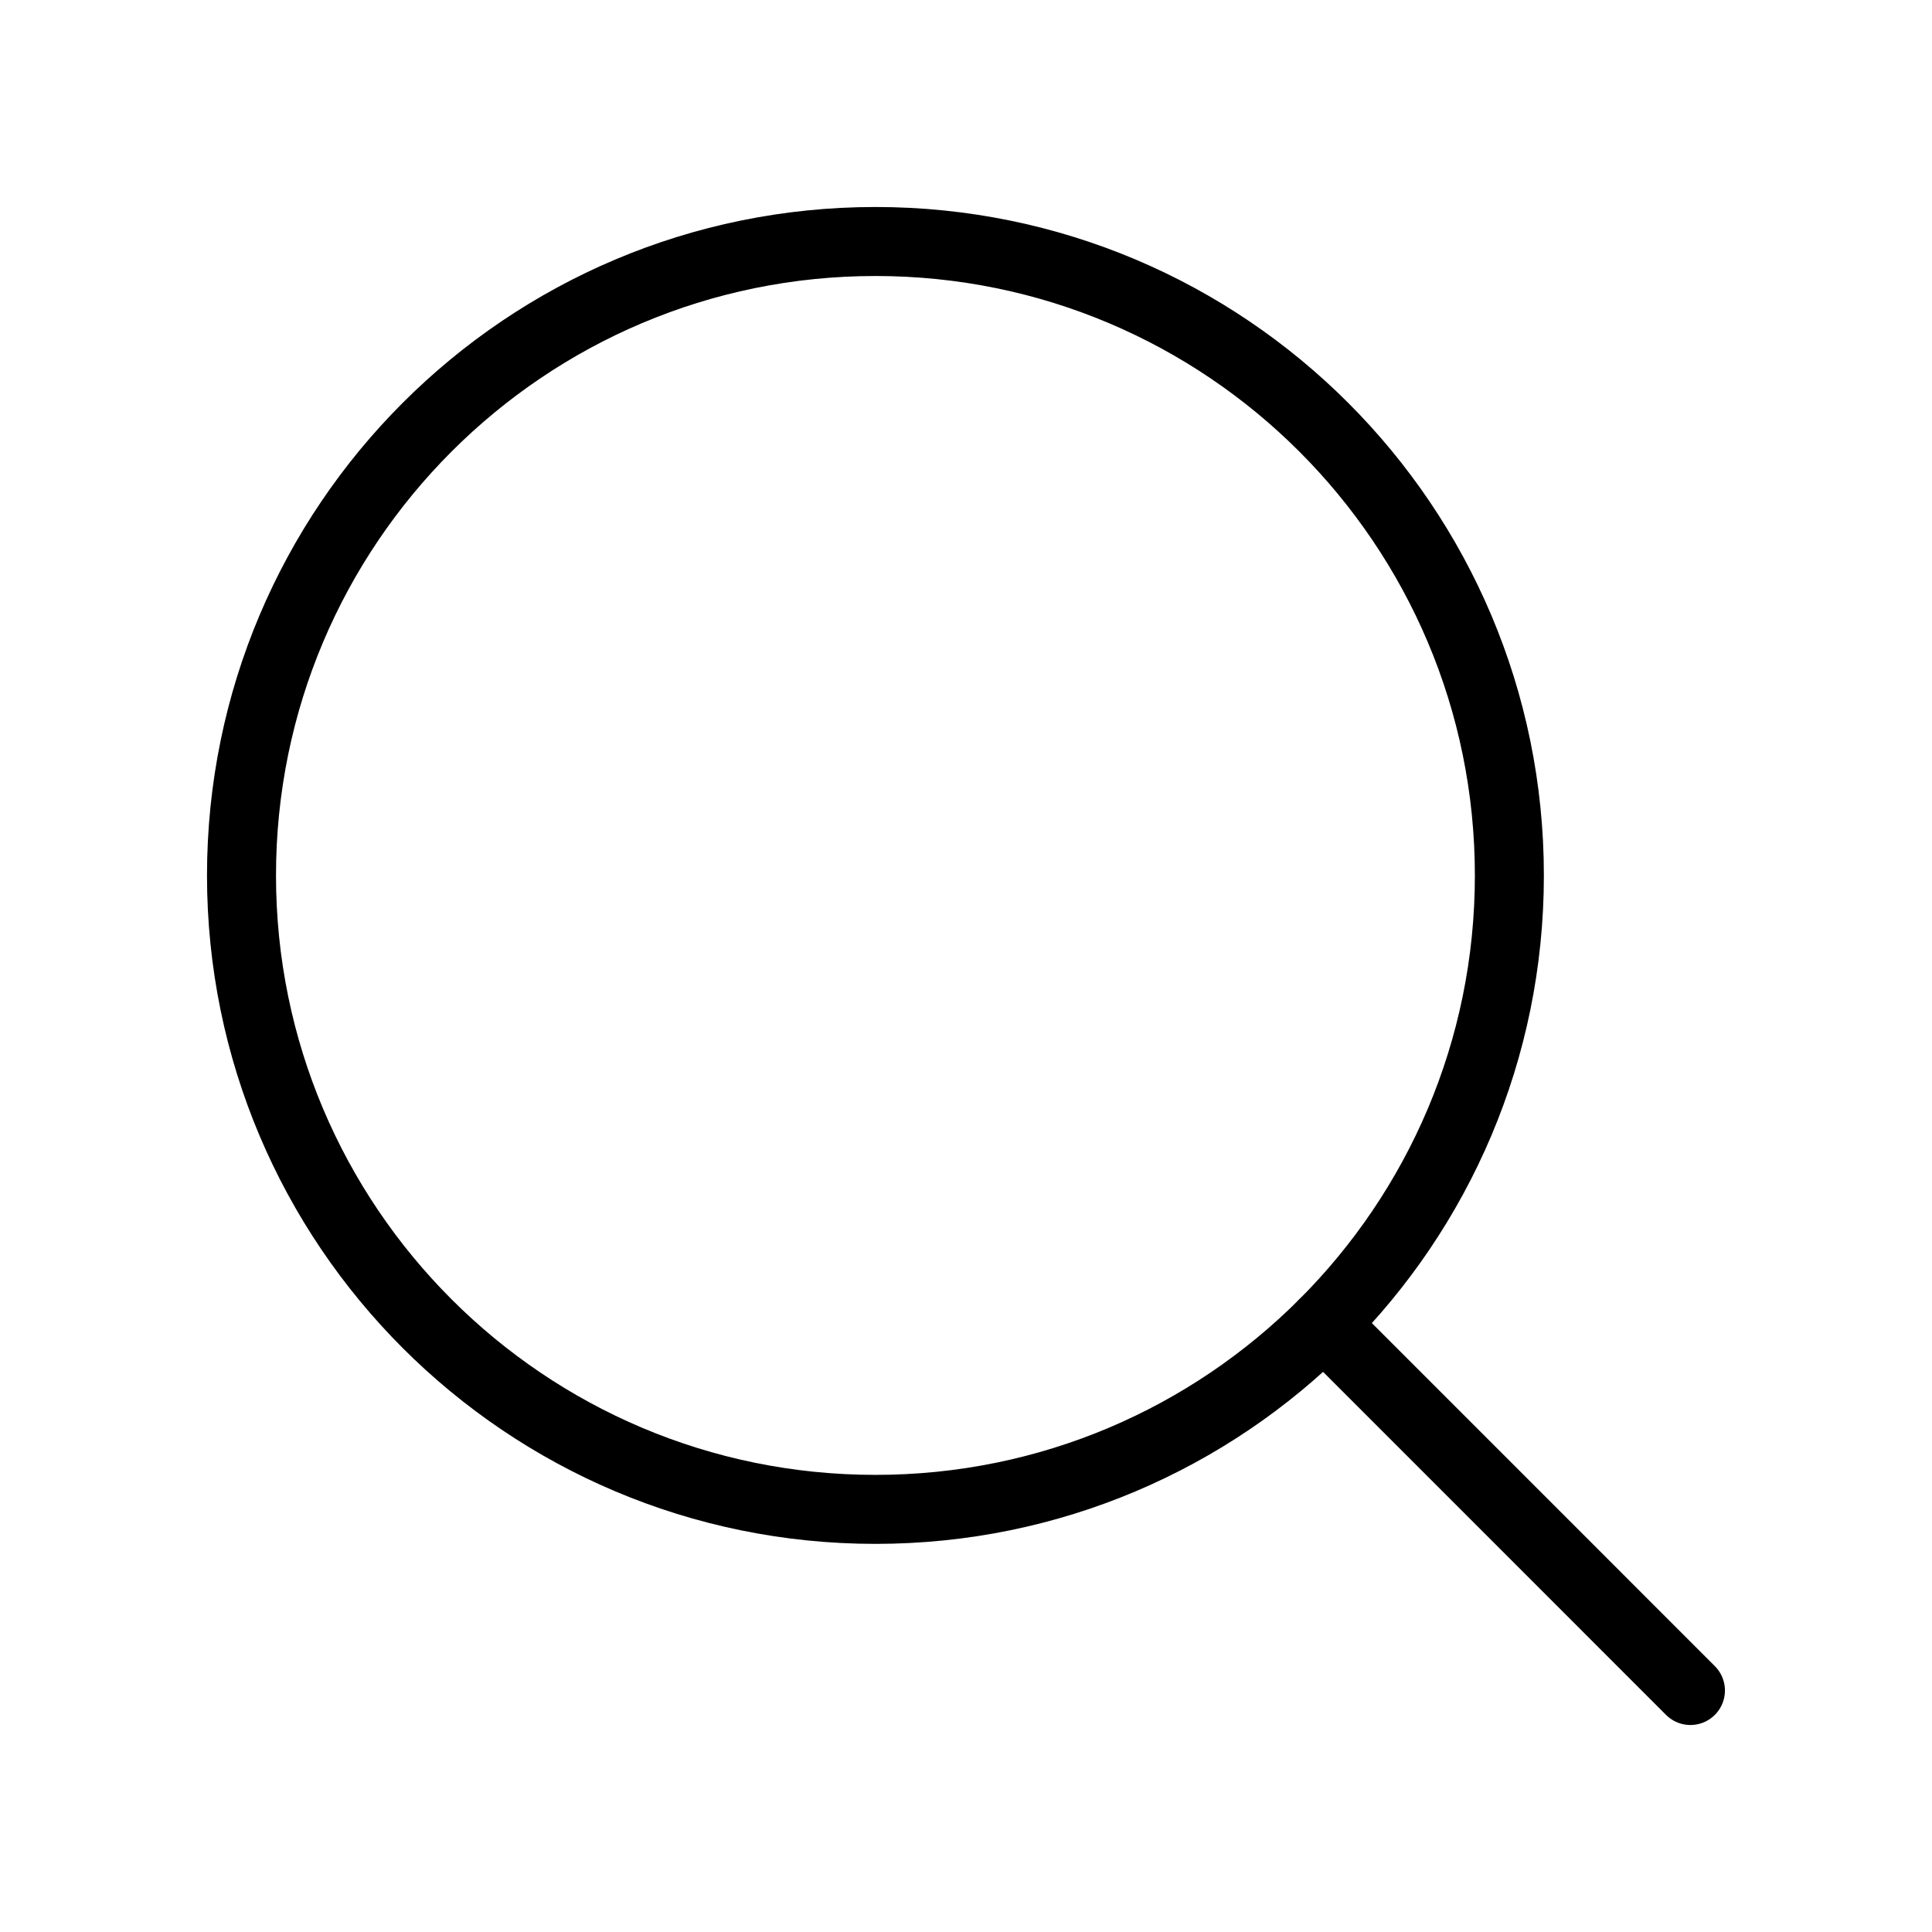
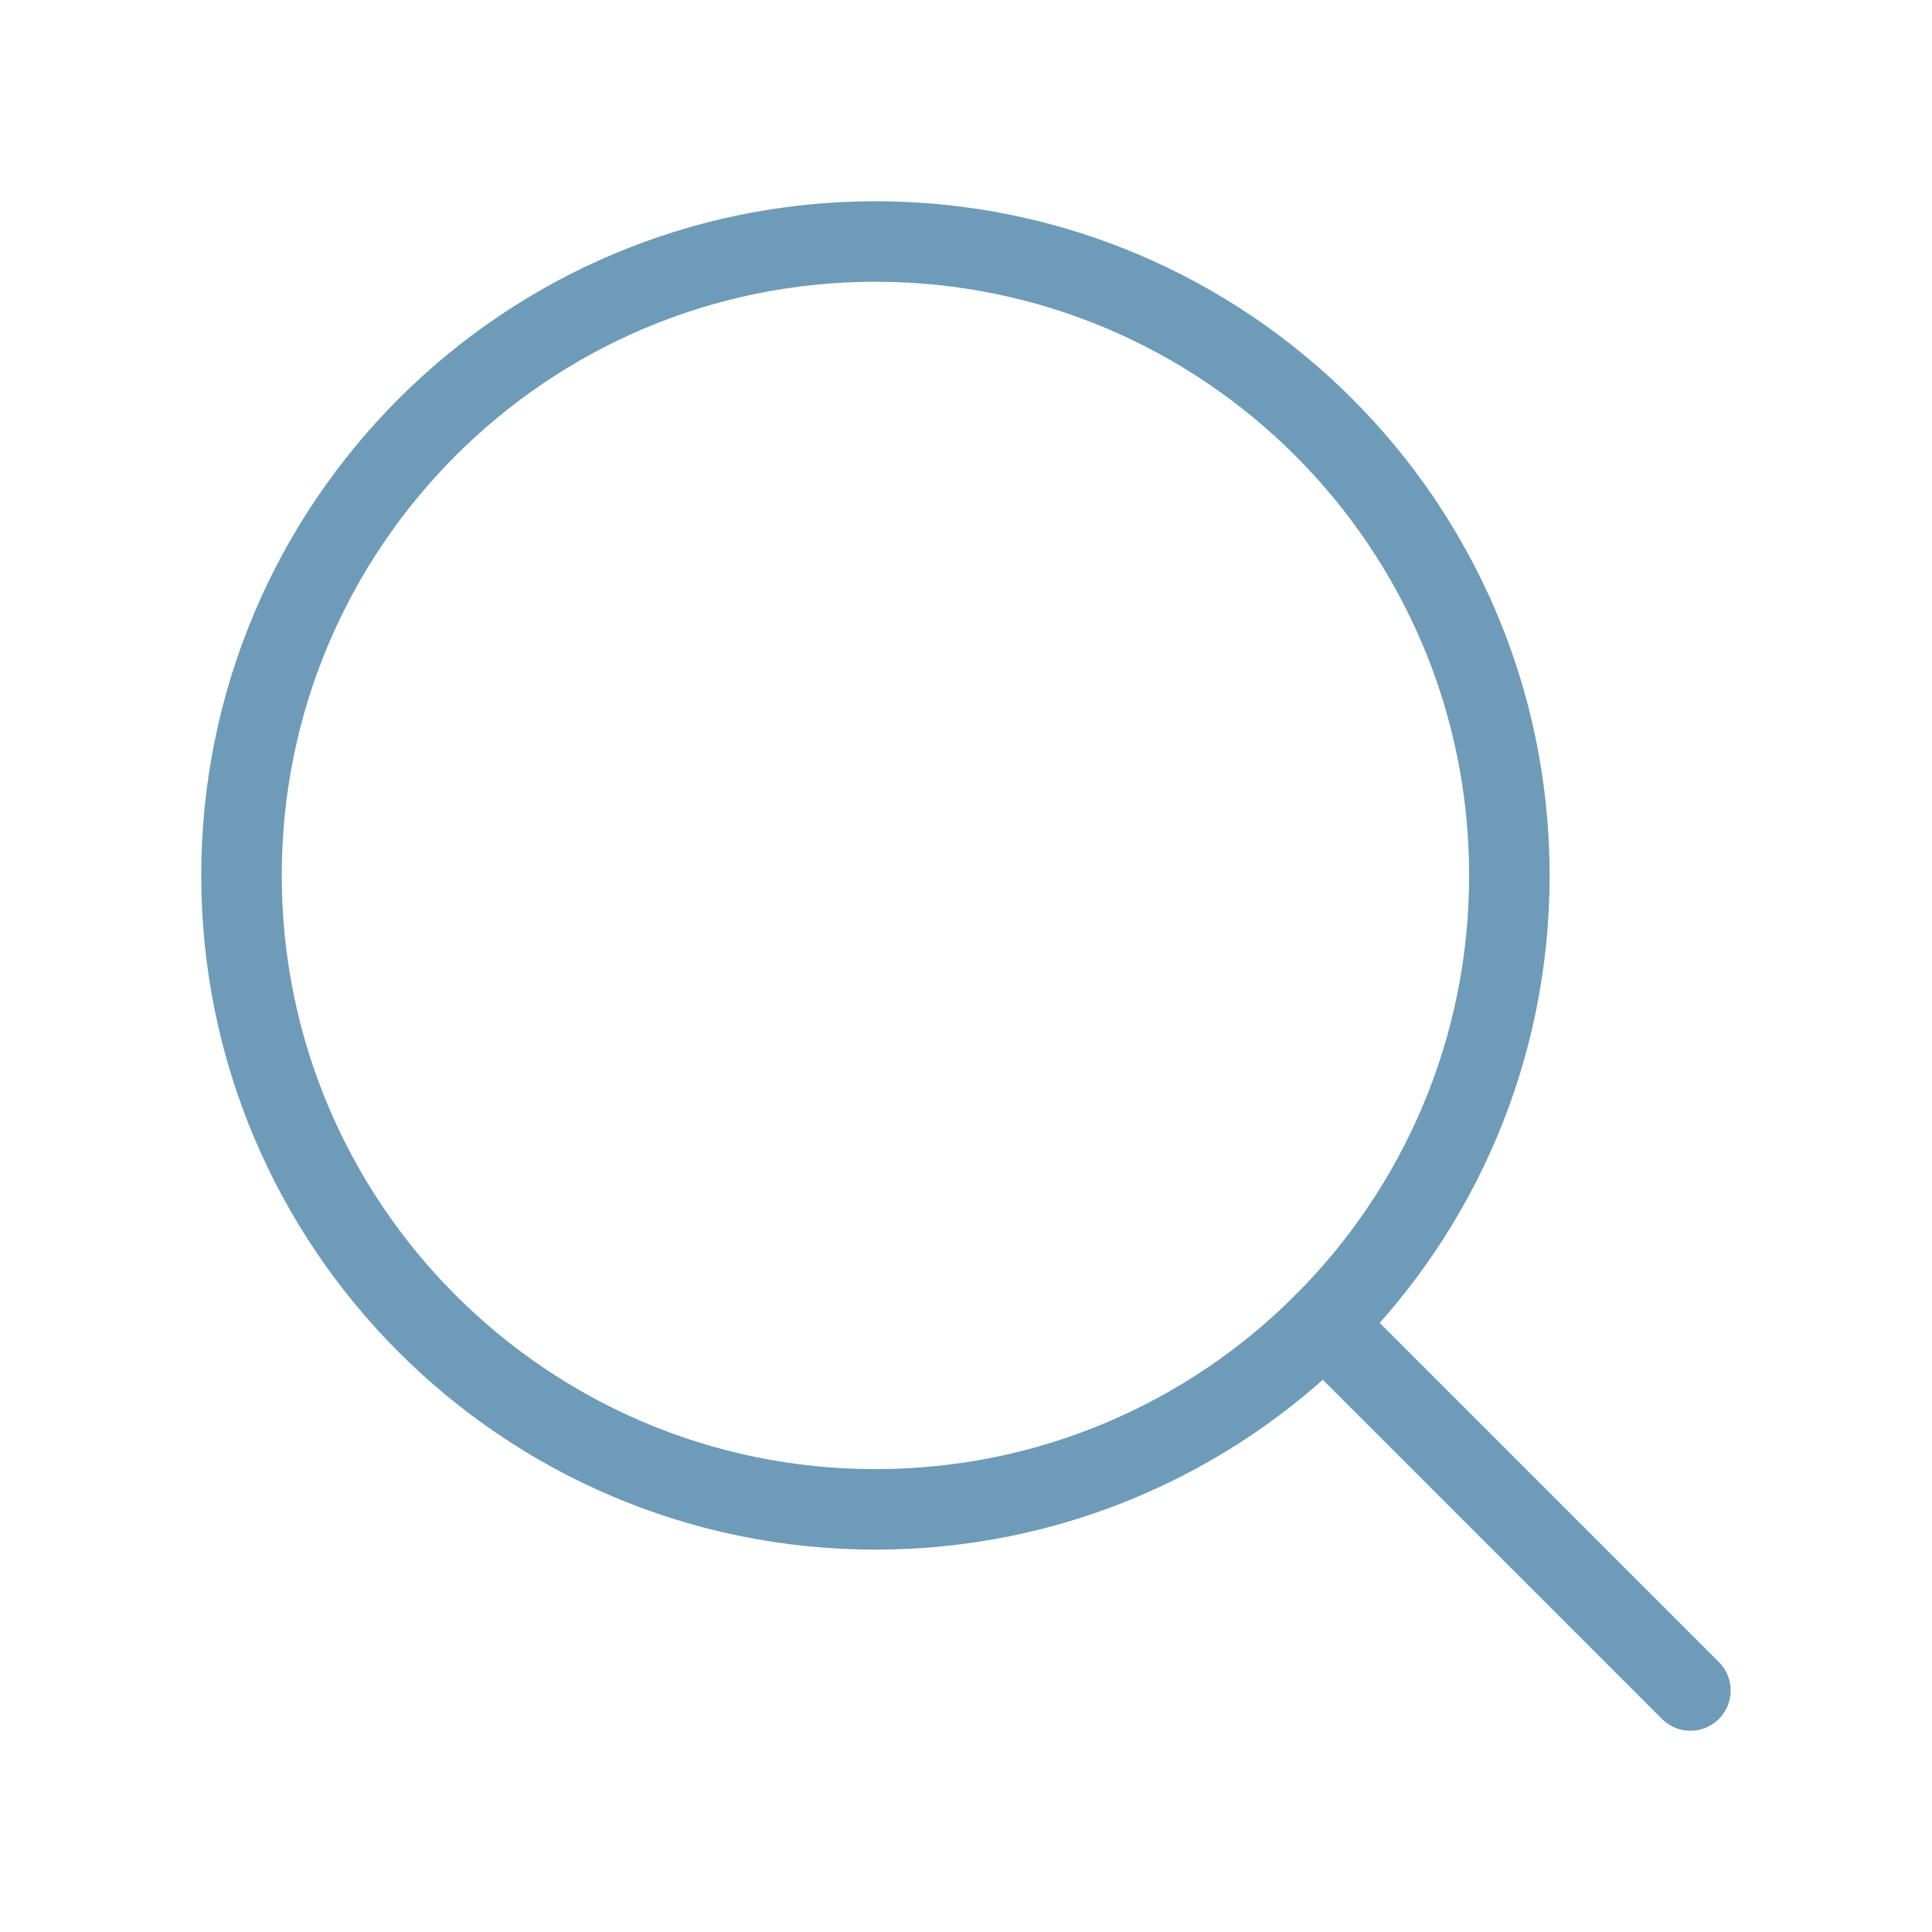
- <svg xmlns="http://www.w3.org/2000/svg" width="28" height="28" viewBox="0 0 28 28" fill="none">
-   <g id="MagnifyingGlass">
-     <path id="Vector" d="M12.688 21.875C17.762 21.875 21.875 17.762 21.875 12.688C21.875 7.613 17.762 3.5 12.688 3.5C7.613 3.5 3.5 7.613 3.5 12.688C3.5 17.762 7.613 21.875 12.688 21.875Z" stroke="black" stroke-linecap="round" stroke-linejoin="round" />
-     <path id="Vector_2" d="M19.184 19.184L24.499 24.5" stroke="black" stroke-linecap="round" stroke-linejoin="round" />
-   </g>
+ <svg xmlns="http://www.w3.org/2000/svg" width="24" height="24" viewBox="0 0 24 24" fill="none">
+   <path d="M10.875 18.75C15.224 18.75 18.75 15.224 18.75 10.875C18.75 6.526 15.224 3 10.875 3C6.526 3 3 6.526 3 10.875C3 15.224 6.526 18.75 10.875 18.75Z" stroke="#6E9BB8" stroke-linecap="round" stroke-linejoin="round" />
+   <path d="M16.443 16.444L20.999 21" stroke="#6E9BB8" stroke-linecap="round" stroke-linejoin="round" />
</svg>
